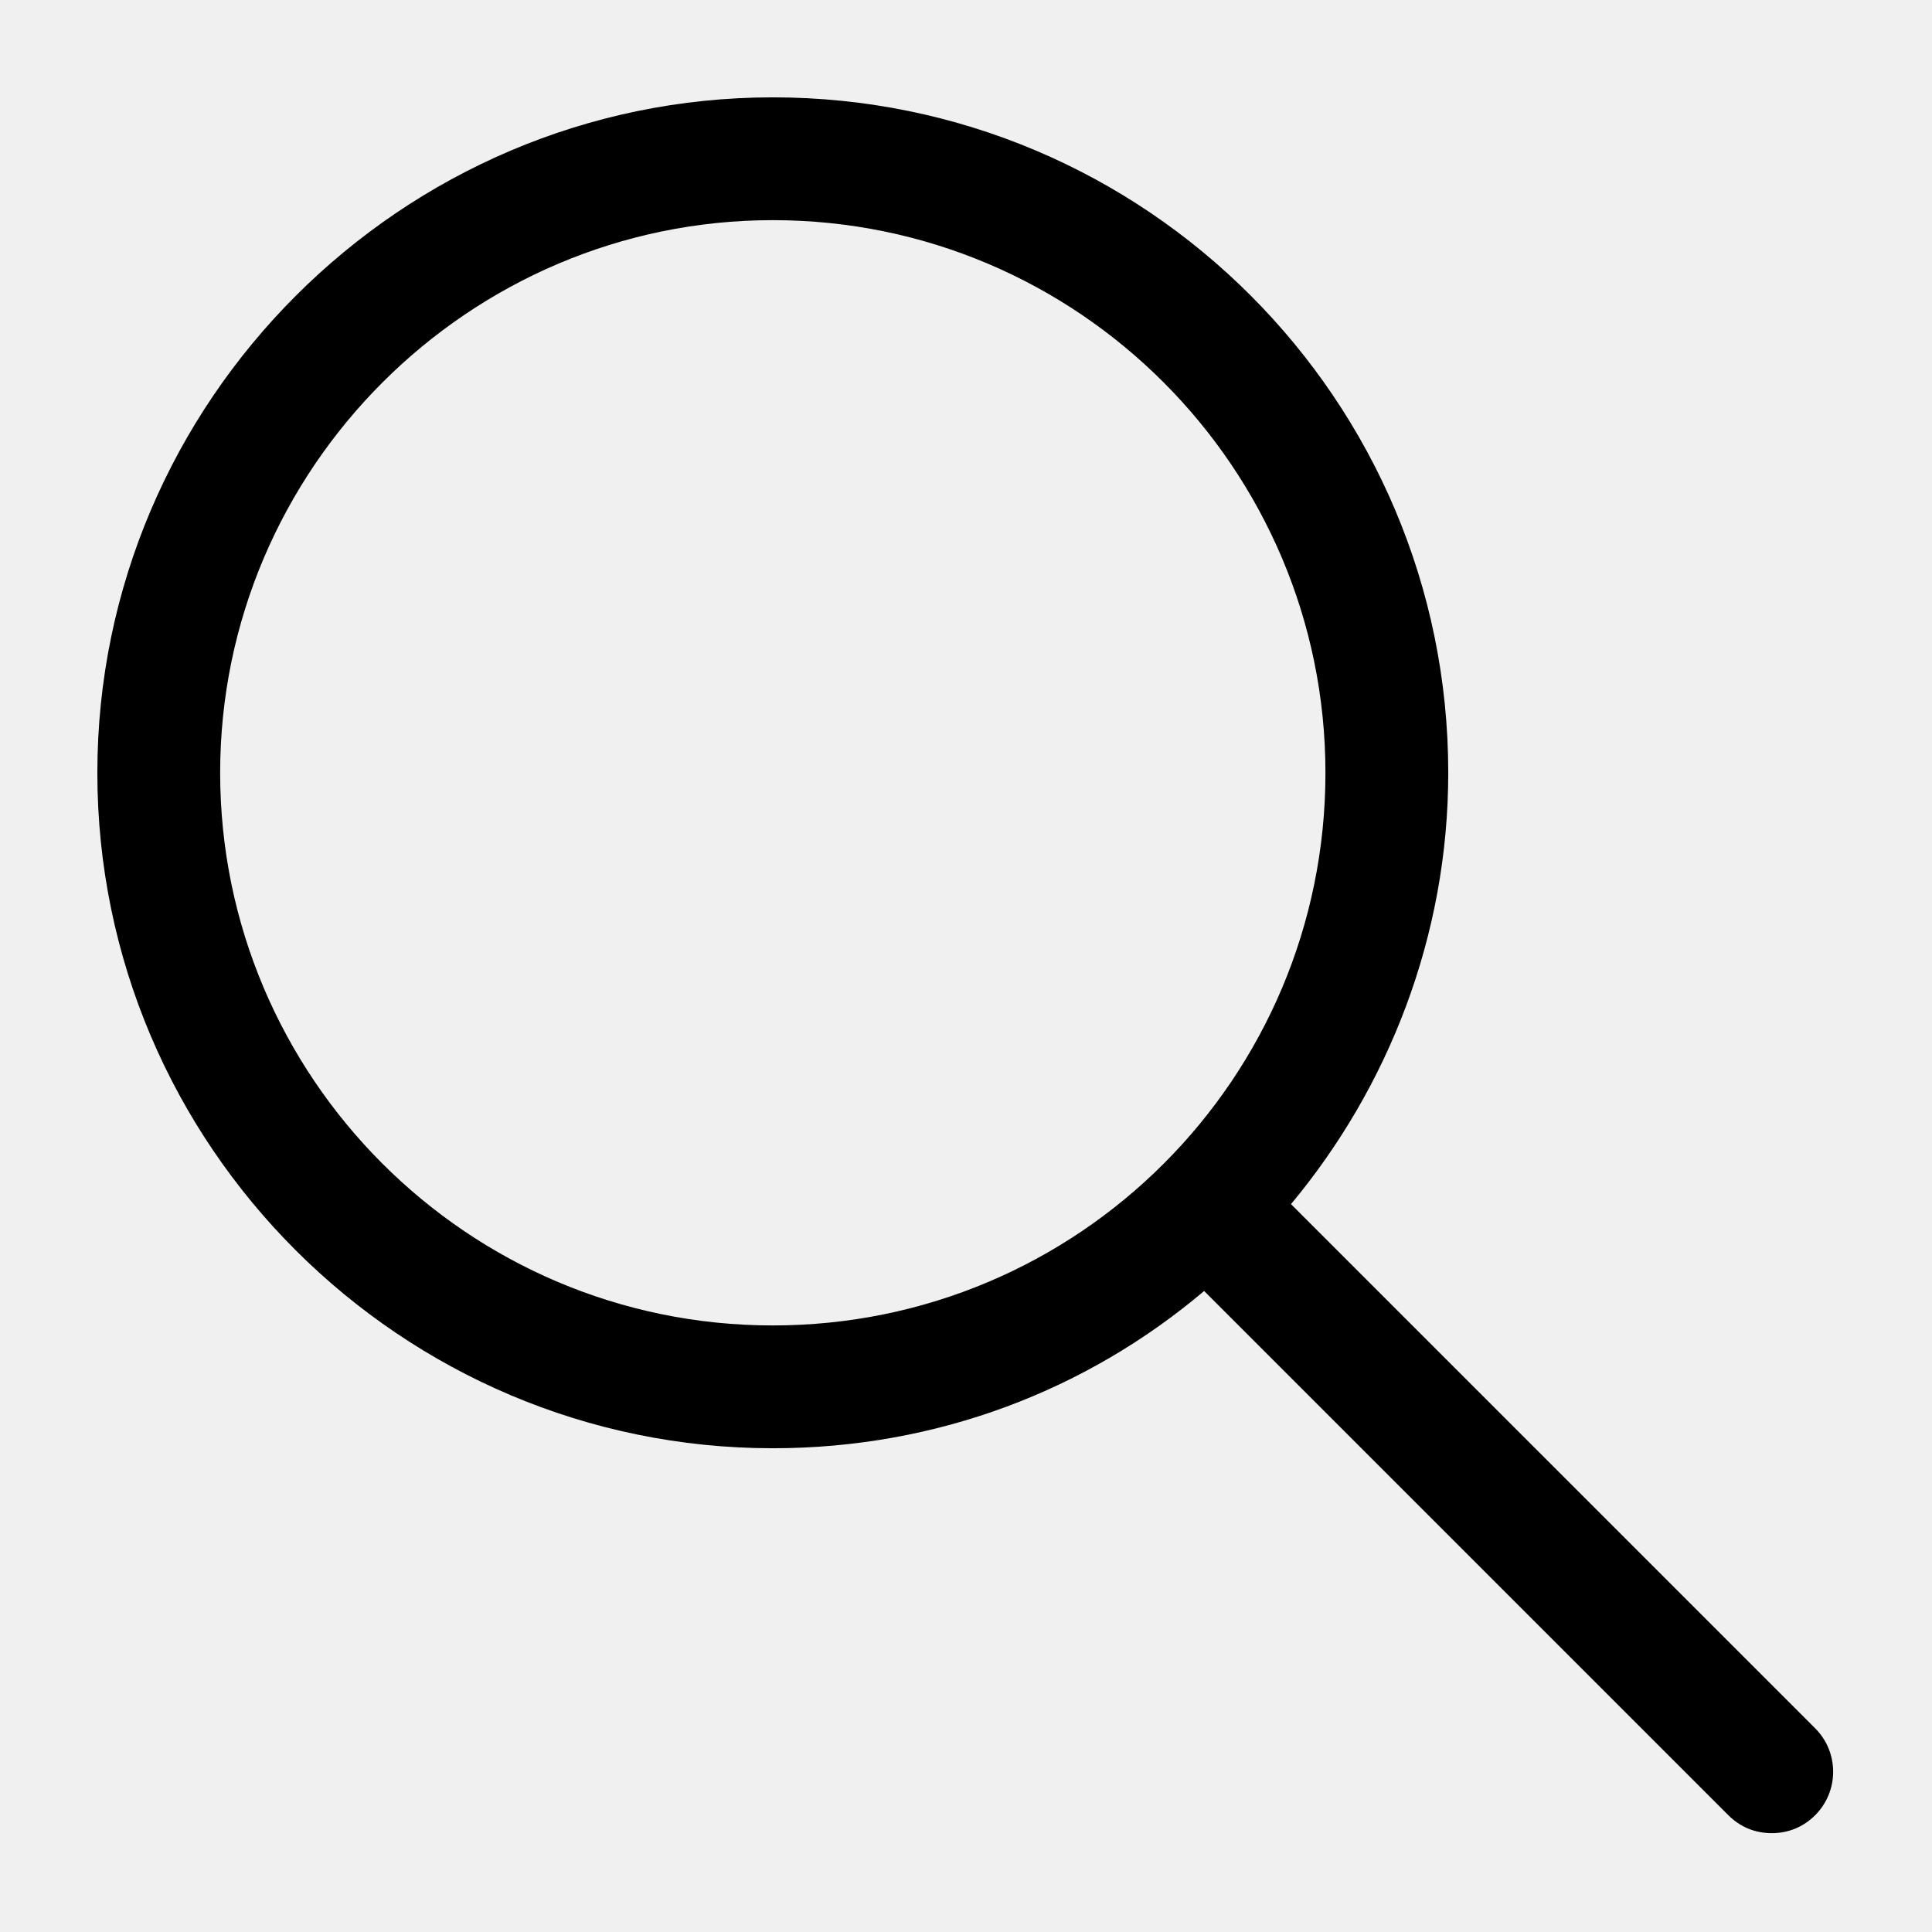
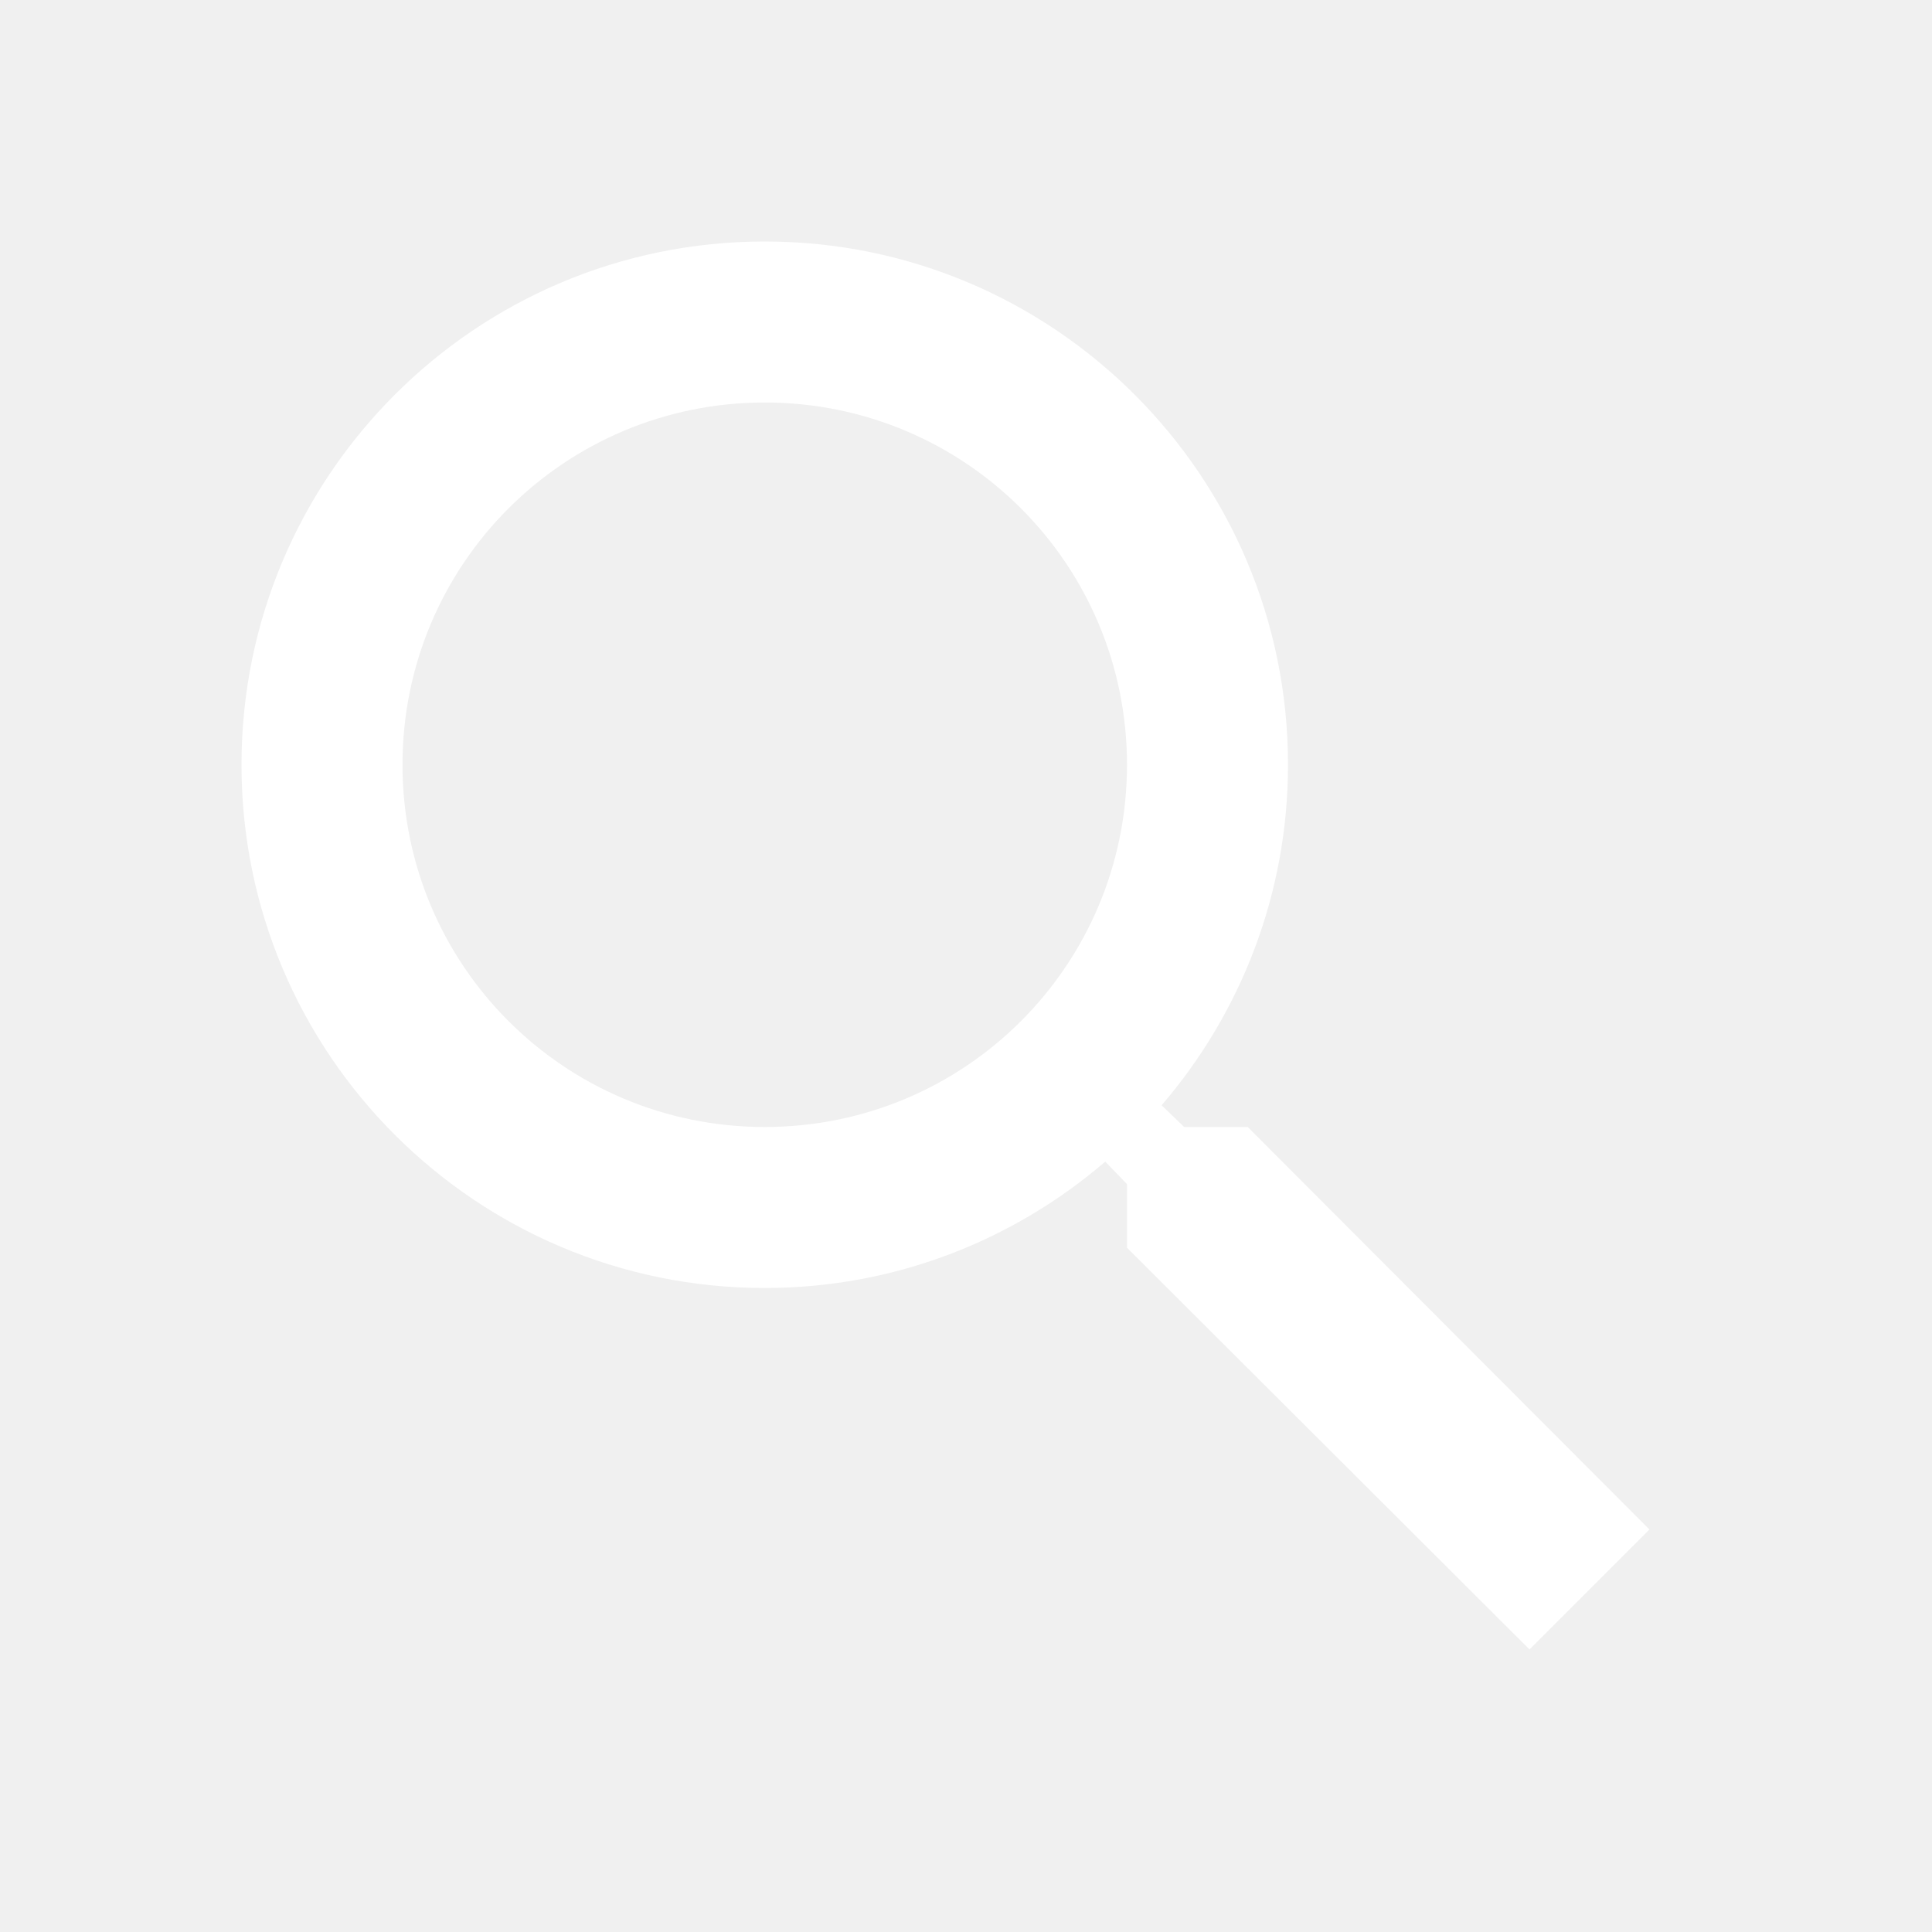
- <svg xmlns="http://www.w3.org/2000/svg" version="1.1" viewBox="0 0 129 129" enable-background="new 0 0 129 129">
-   <g>
-     <path d="M51.6,96.7c11,0,21-3.9,28.8-10.5l35,35c0.8,0.8,1.8,1.2,2.9,1.2s2.1-0.4,2.9-1.2c1.6-1.6,1.6-4.2,0-5.8l-35-35   c6.5-7.8,10.5-17.9,10.5-28.8c0-24.9-20.2-45.1-45.1-45.1C26.8,6.5,6.5,26.8,6.5,51.6C6.5,76.5,26.8,96.7,51.6,96.7z M51.6,14.7   c20.4,0,36.9,16.6,36.9,36.9C88.5,72,72,88.5,51.6,88.5c-20.4,0-36.9-16.6-36.9-36.9C14.7,31.3,31.3,14.7,51.6,14.7z" />
-   </g>
+ <svg xmlns="http://www.w3.org/2000/svg" viewBox="0 0 24 24" fill="white" width="24px" height="24px">
+   <path d="M15.5 14h-.79l-.28-.27C15.41 12.59 16 11.11 16 9.5 16 5.91 13.09 3 9.5 3S3 5.91 3 9.5 5.91 16 9.5 16c1.61 0 3.09-.59 4.23-1.57l.27.28v.79l5 4.99L20.49 19l-4.99-5zm-6 0C7.01 14 5 11.99 5 9.5S7.01 5 9.5 5 14 7.01 14 9.5 11.99 14 9.5 14z" />
+   <path d="M0 0h24v24H0z" fill="none" />
</svg>
